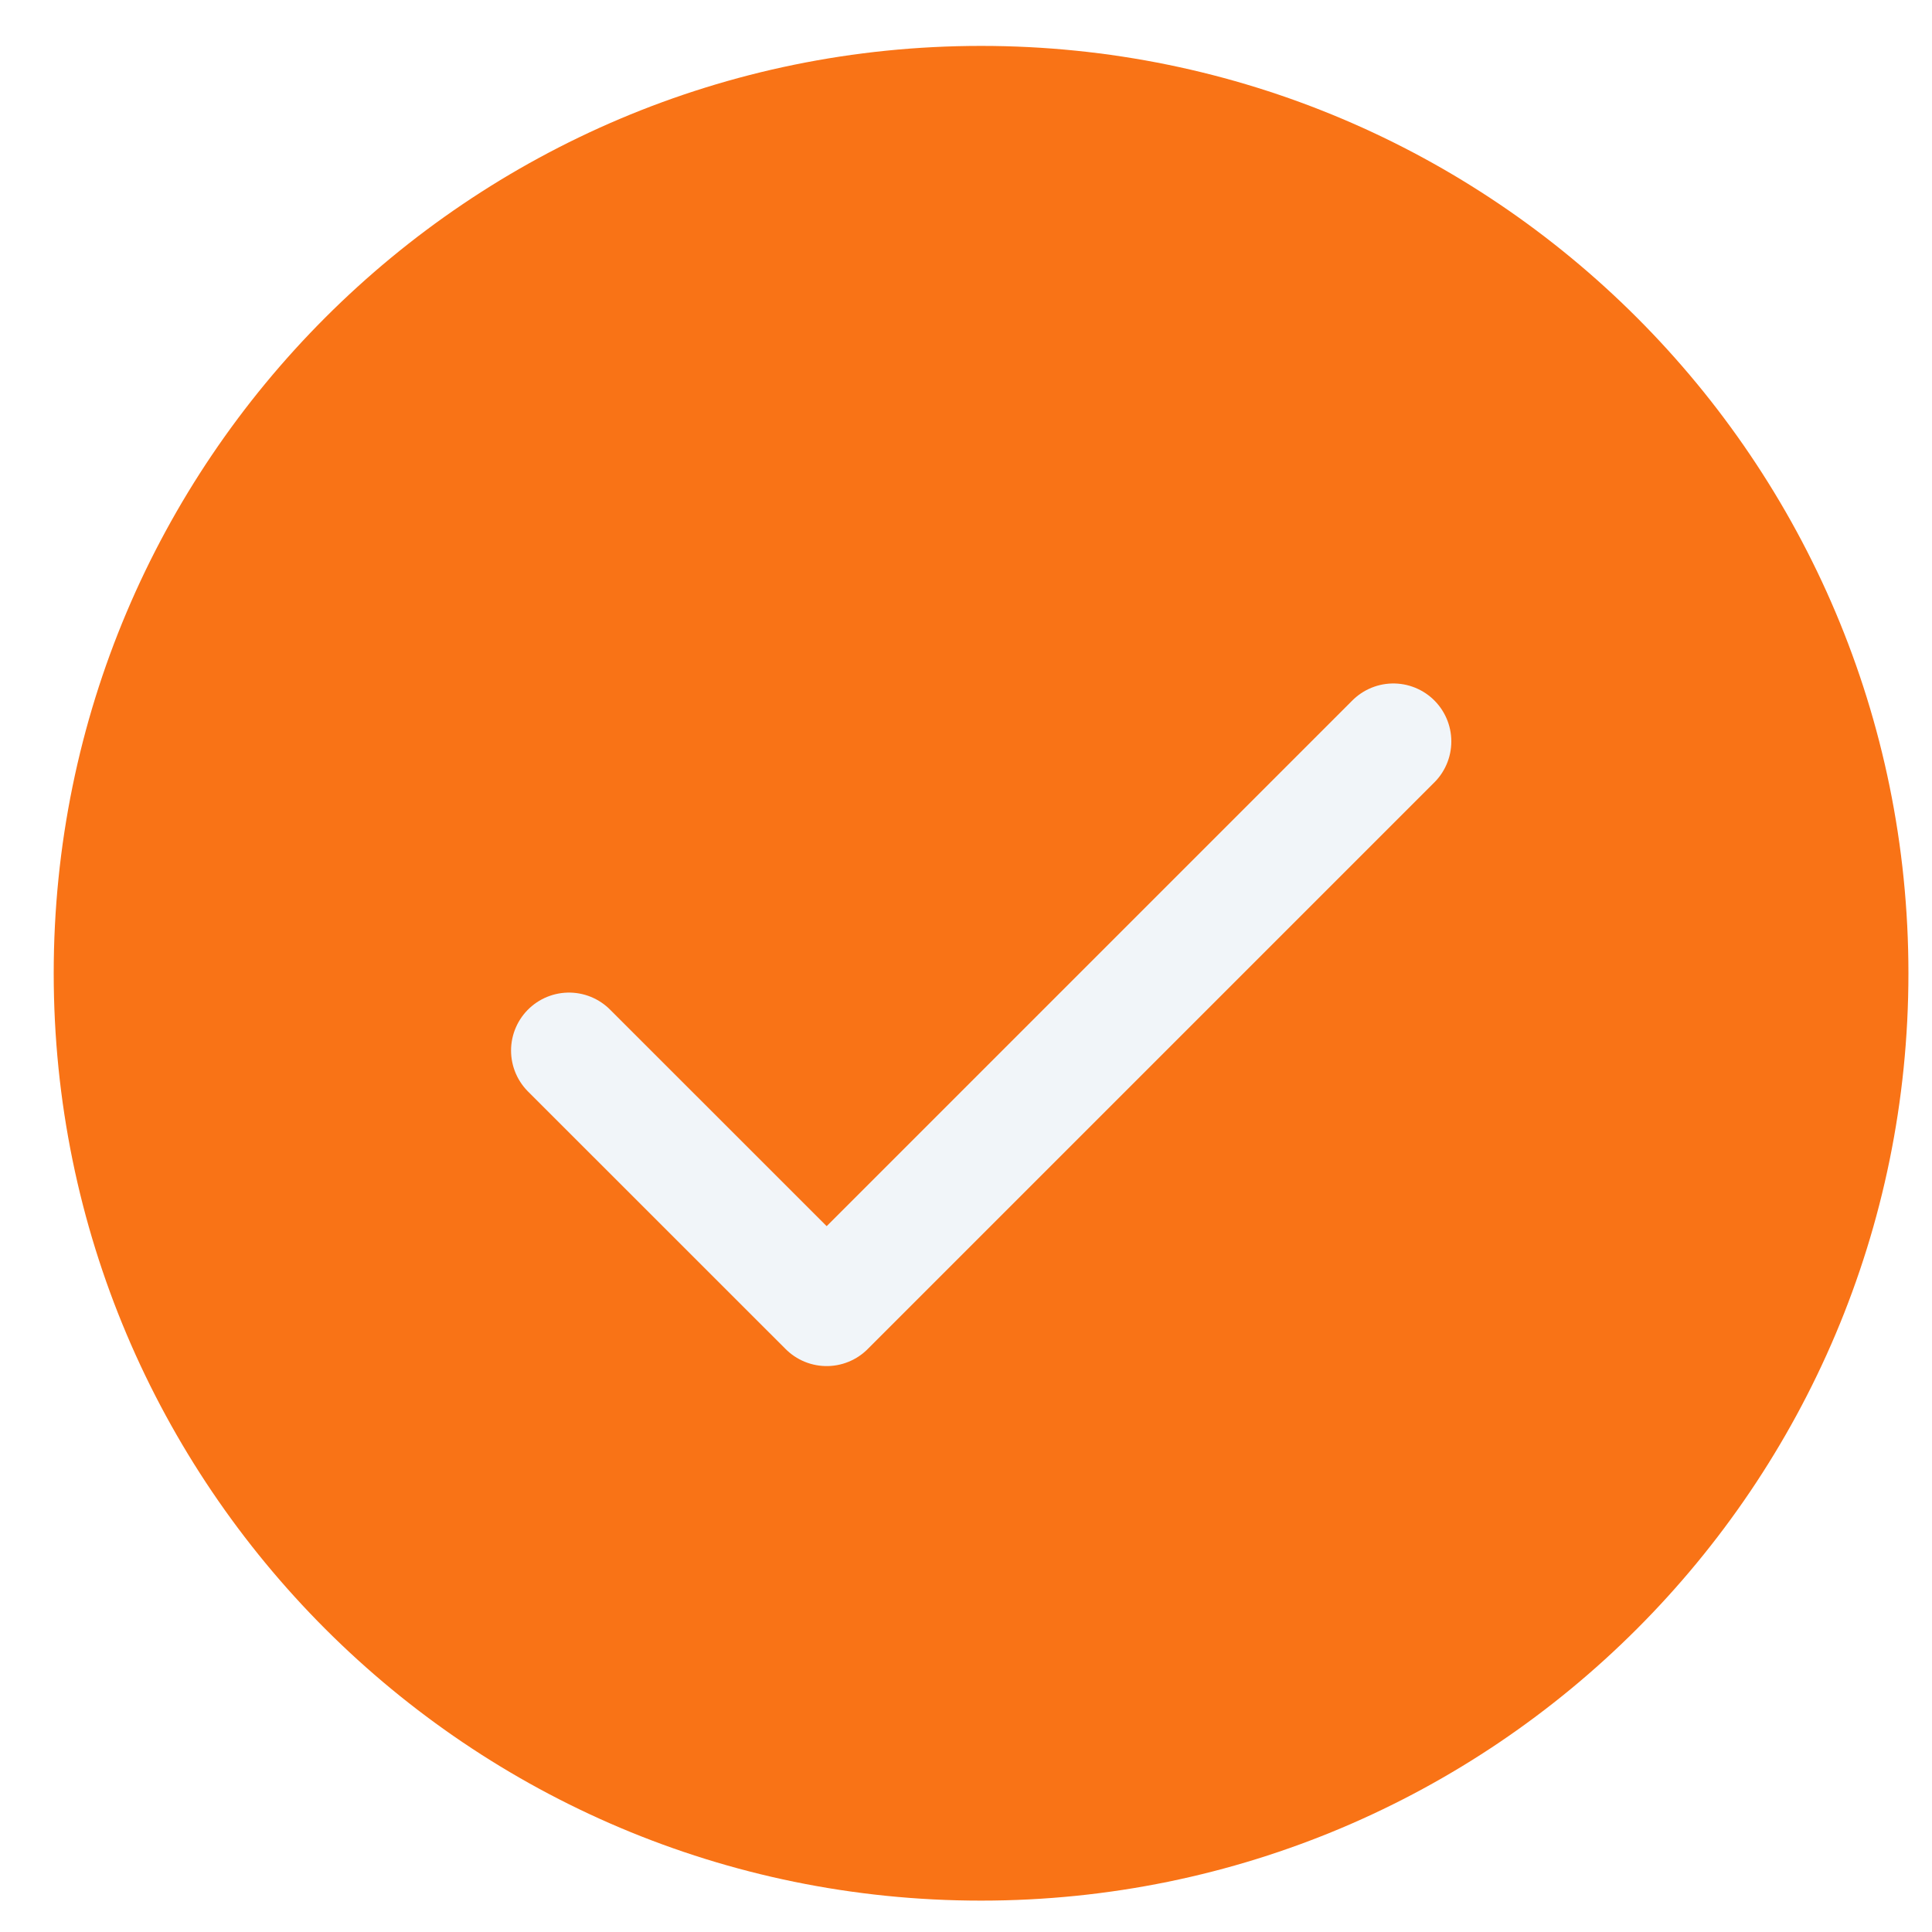
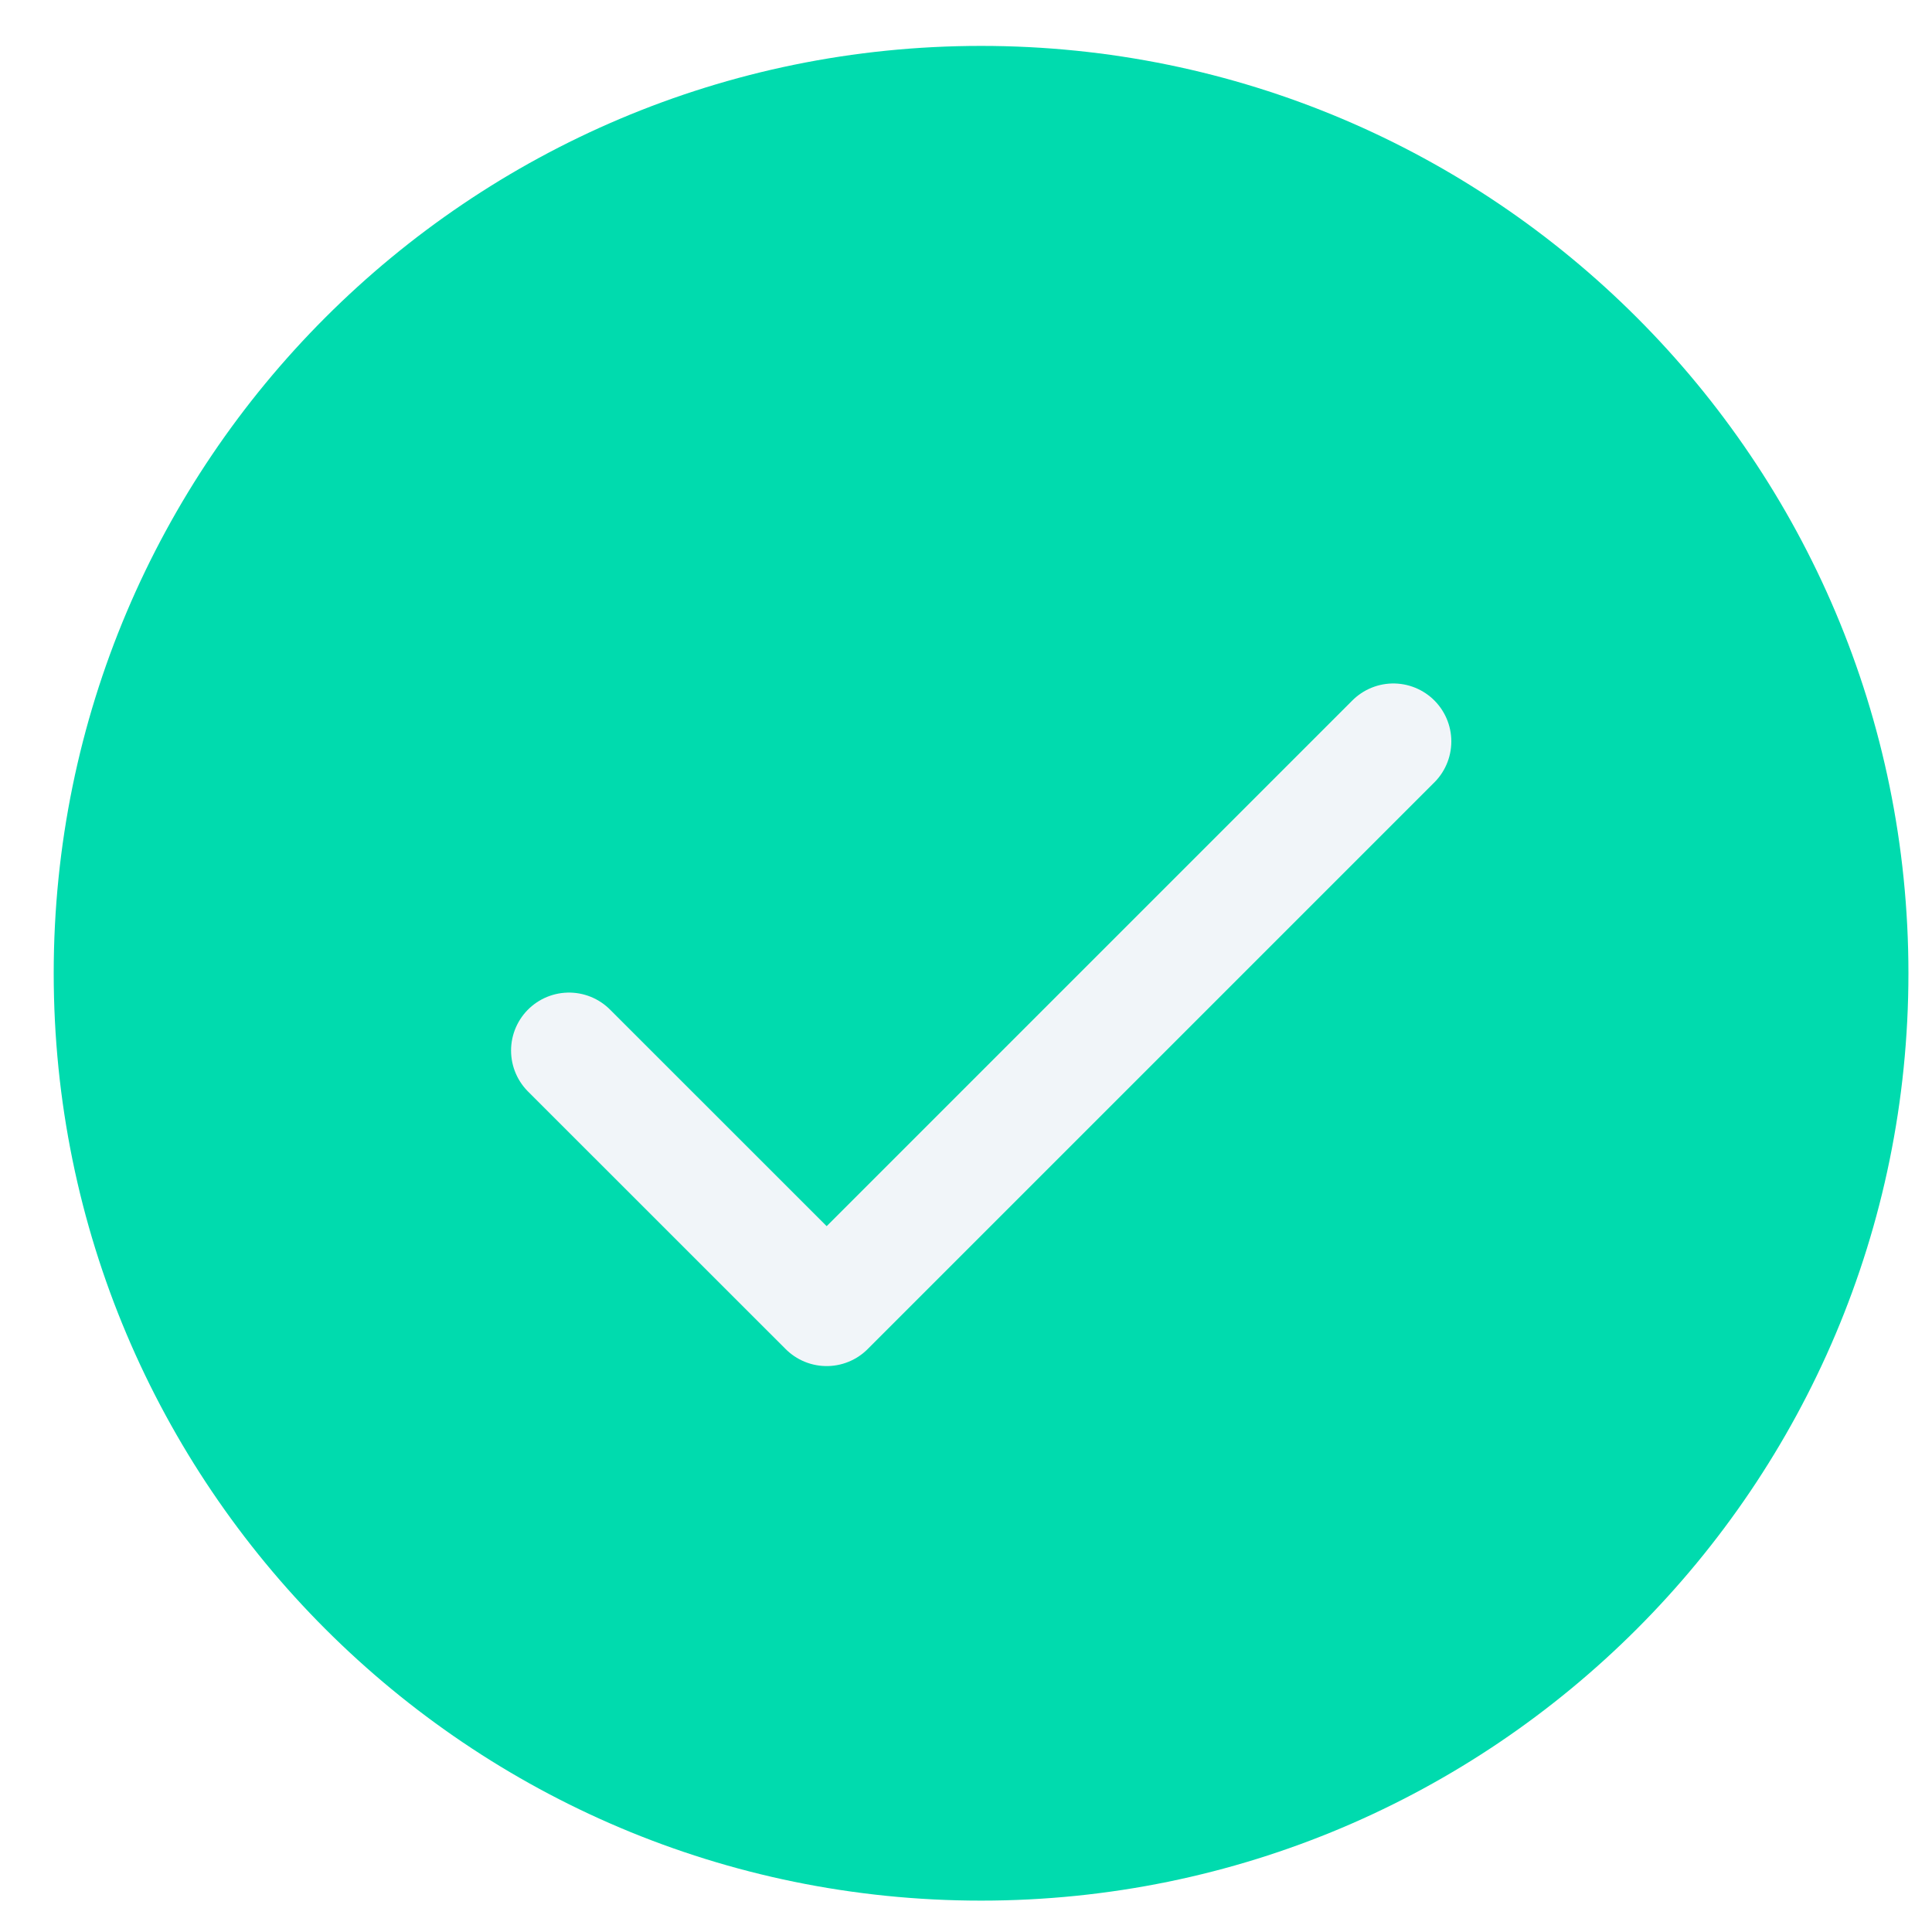
<svg xmlns="http://www.w3.org/2000/svg" width="25" height="25" viewBox="0 0 25 25" fill="none">
-   <path d="M12.695 24.594C19.323 24.594 24.695 19.221 24.695 12.594C24.695 5.966 19.323 0.594 12.695 0.594C6.068 0.594 0.695 5.966 0.695 12.594C0.695 19.221 6.068 24.594 12.695 24.594Z" fill="#F97316" />
+   <path d="M12.695 24.594C19.323 24.594 24.695 19.221 24.695 12.594C24.695 5.966 19.323 0.594 12.695 0.594C6.068 0.594 0.695 5.966 0.695 12.594C0.695 19.221 6.068 24.594 12.695 24.594Z" fill="#00DBAE" />
  <path d="M18.03 9.594L10.697 16.927L7.363 13.594" stroke="#F1F5F9" stroke-width="1.5" stroke-linecap="round" stroke-linejoin="round" />
</svg>
